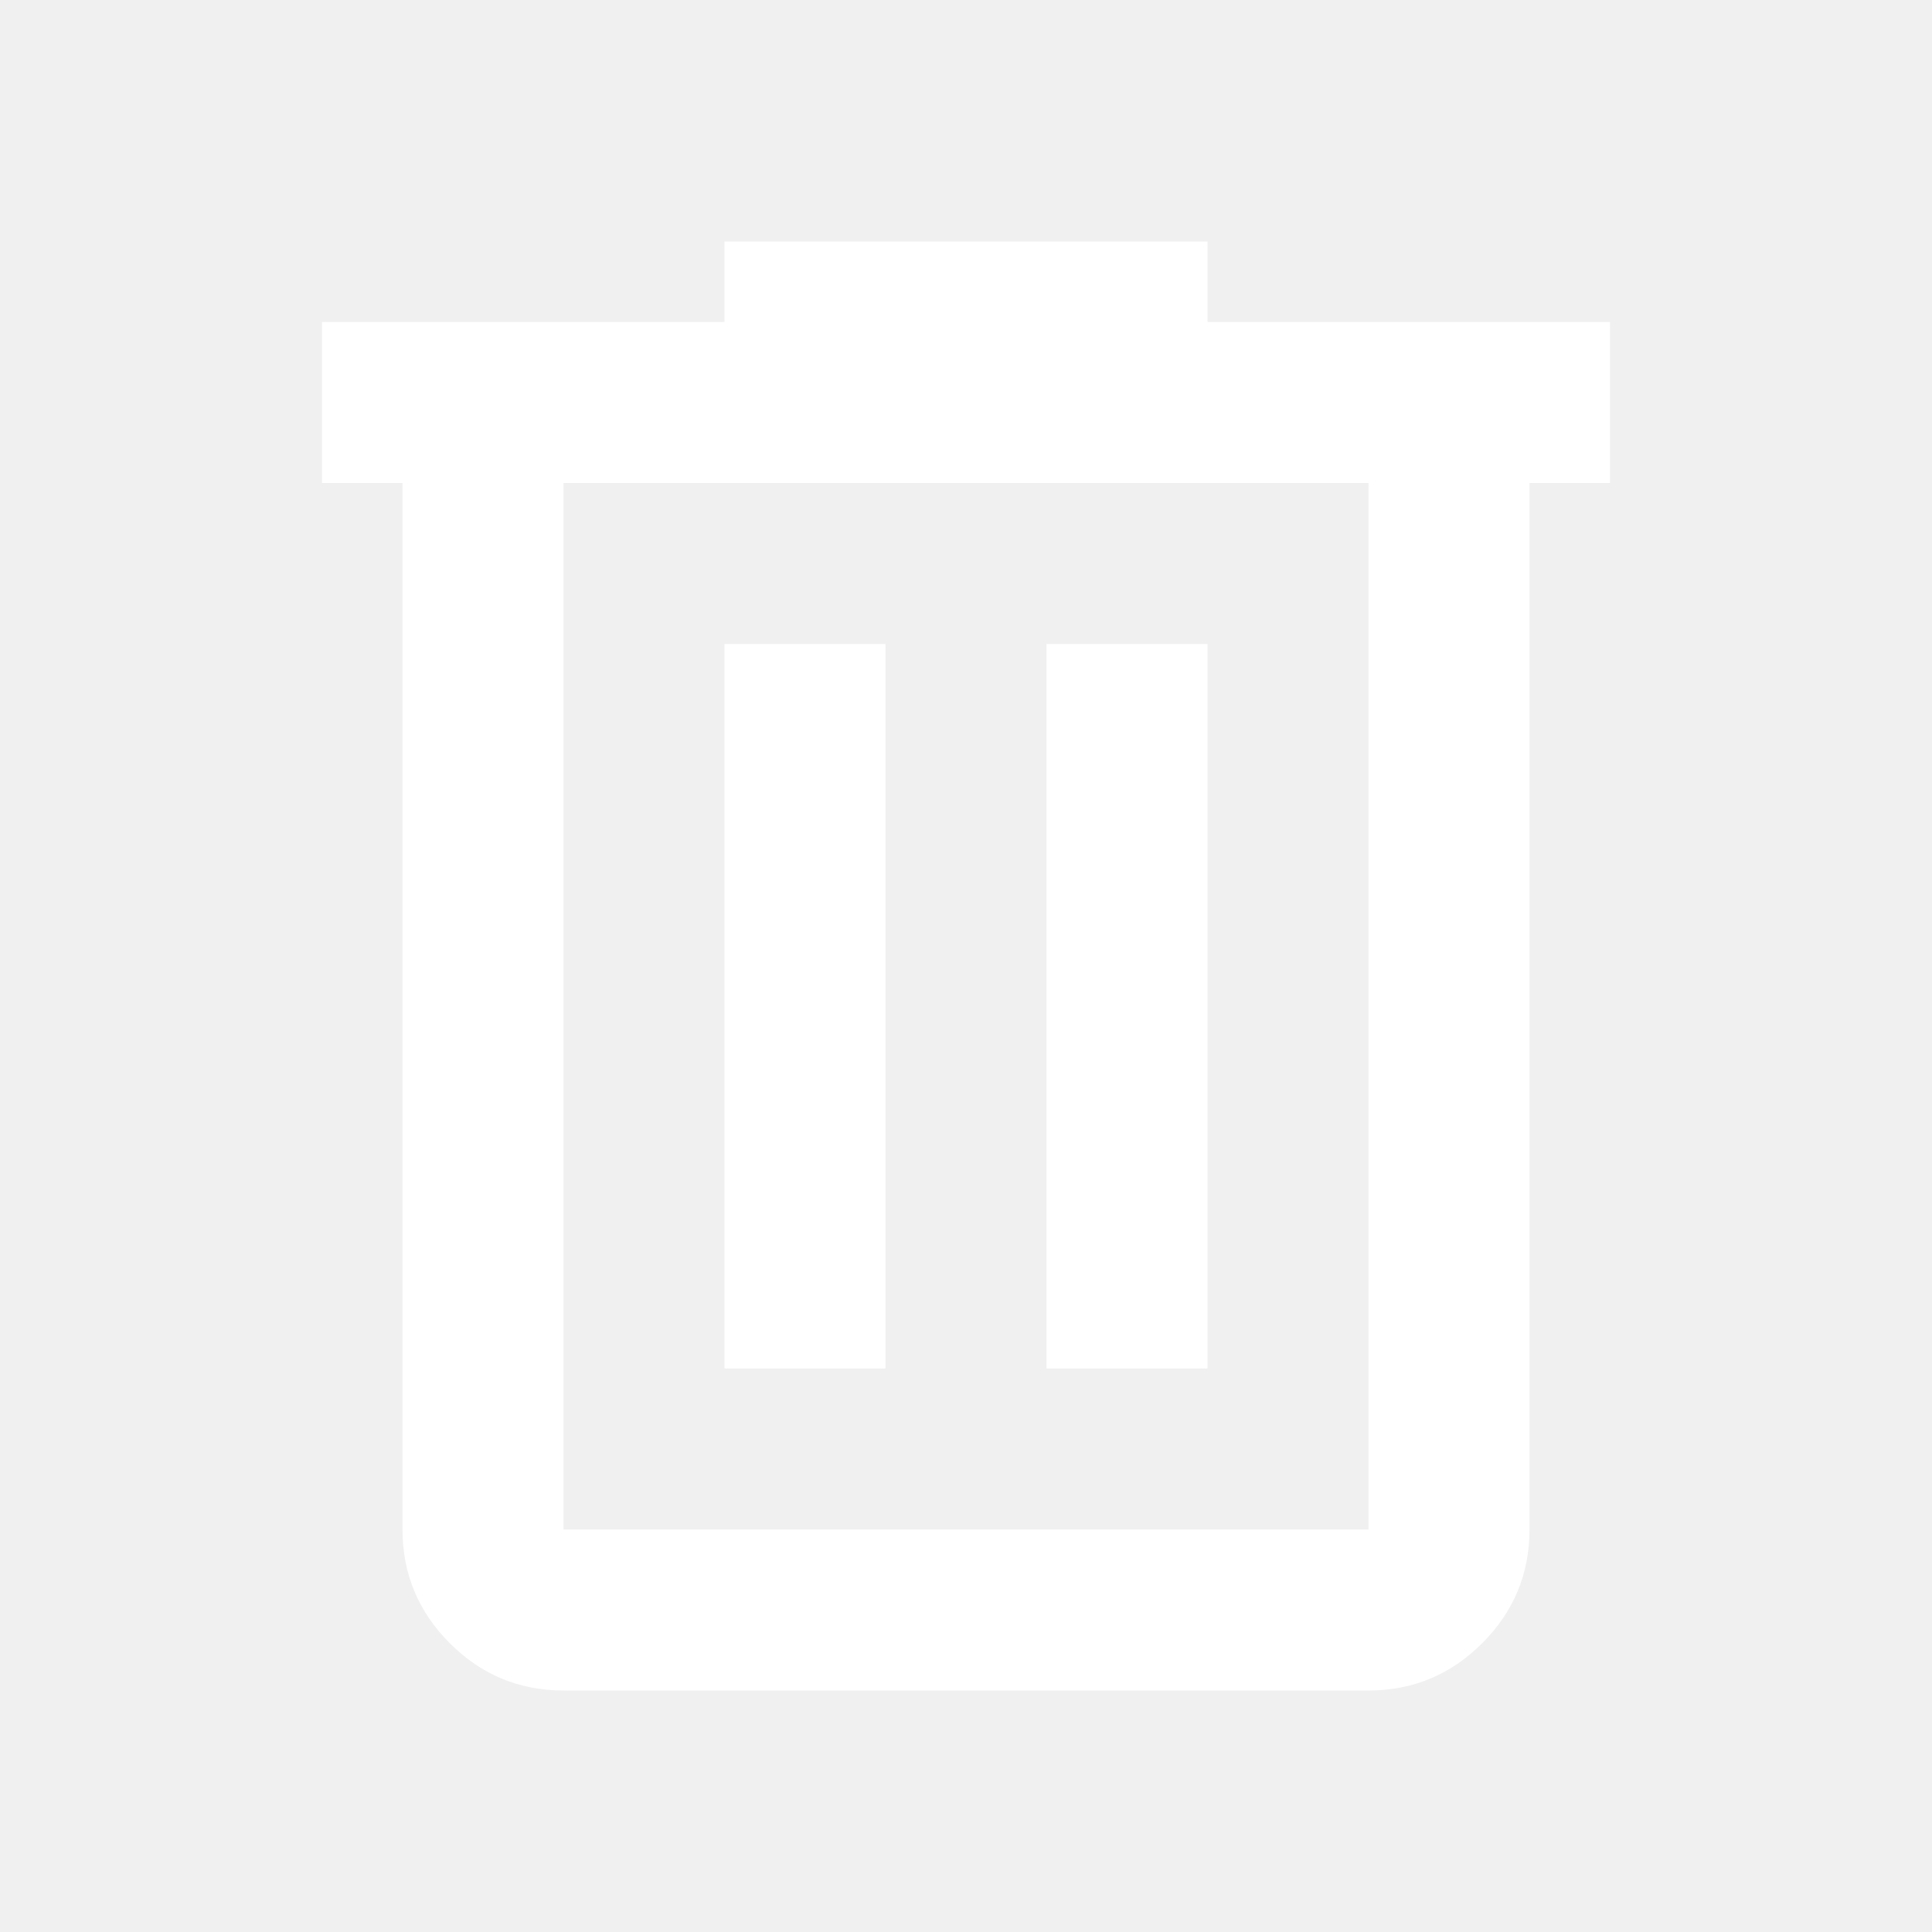
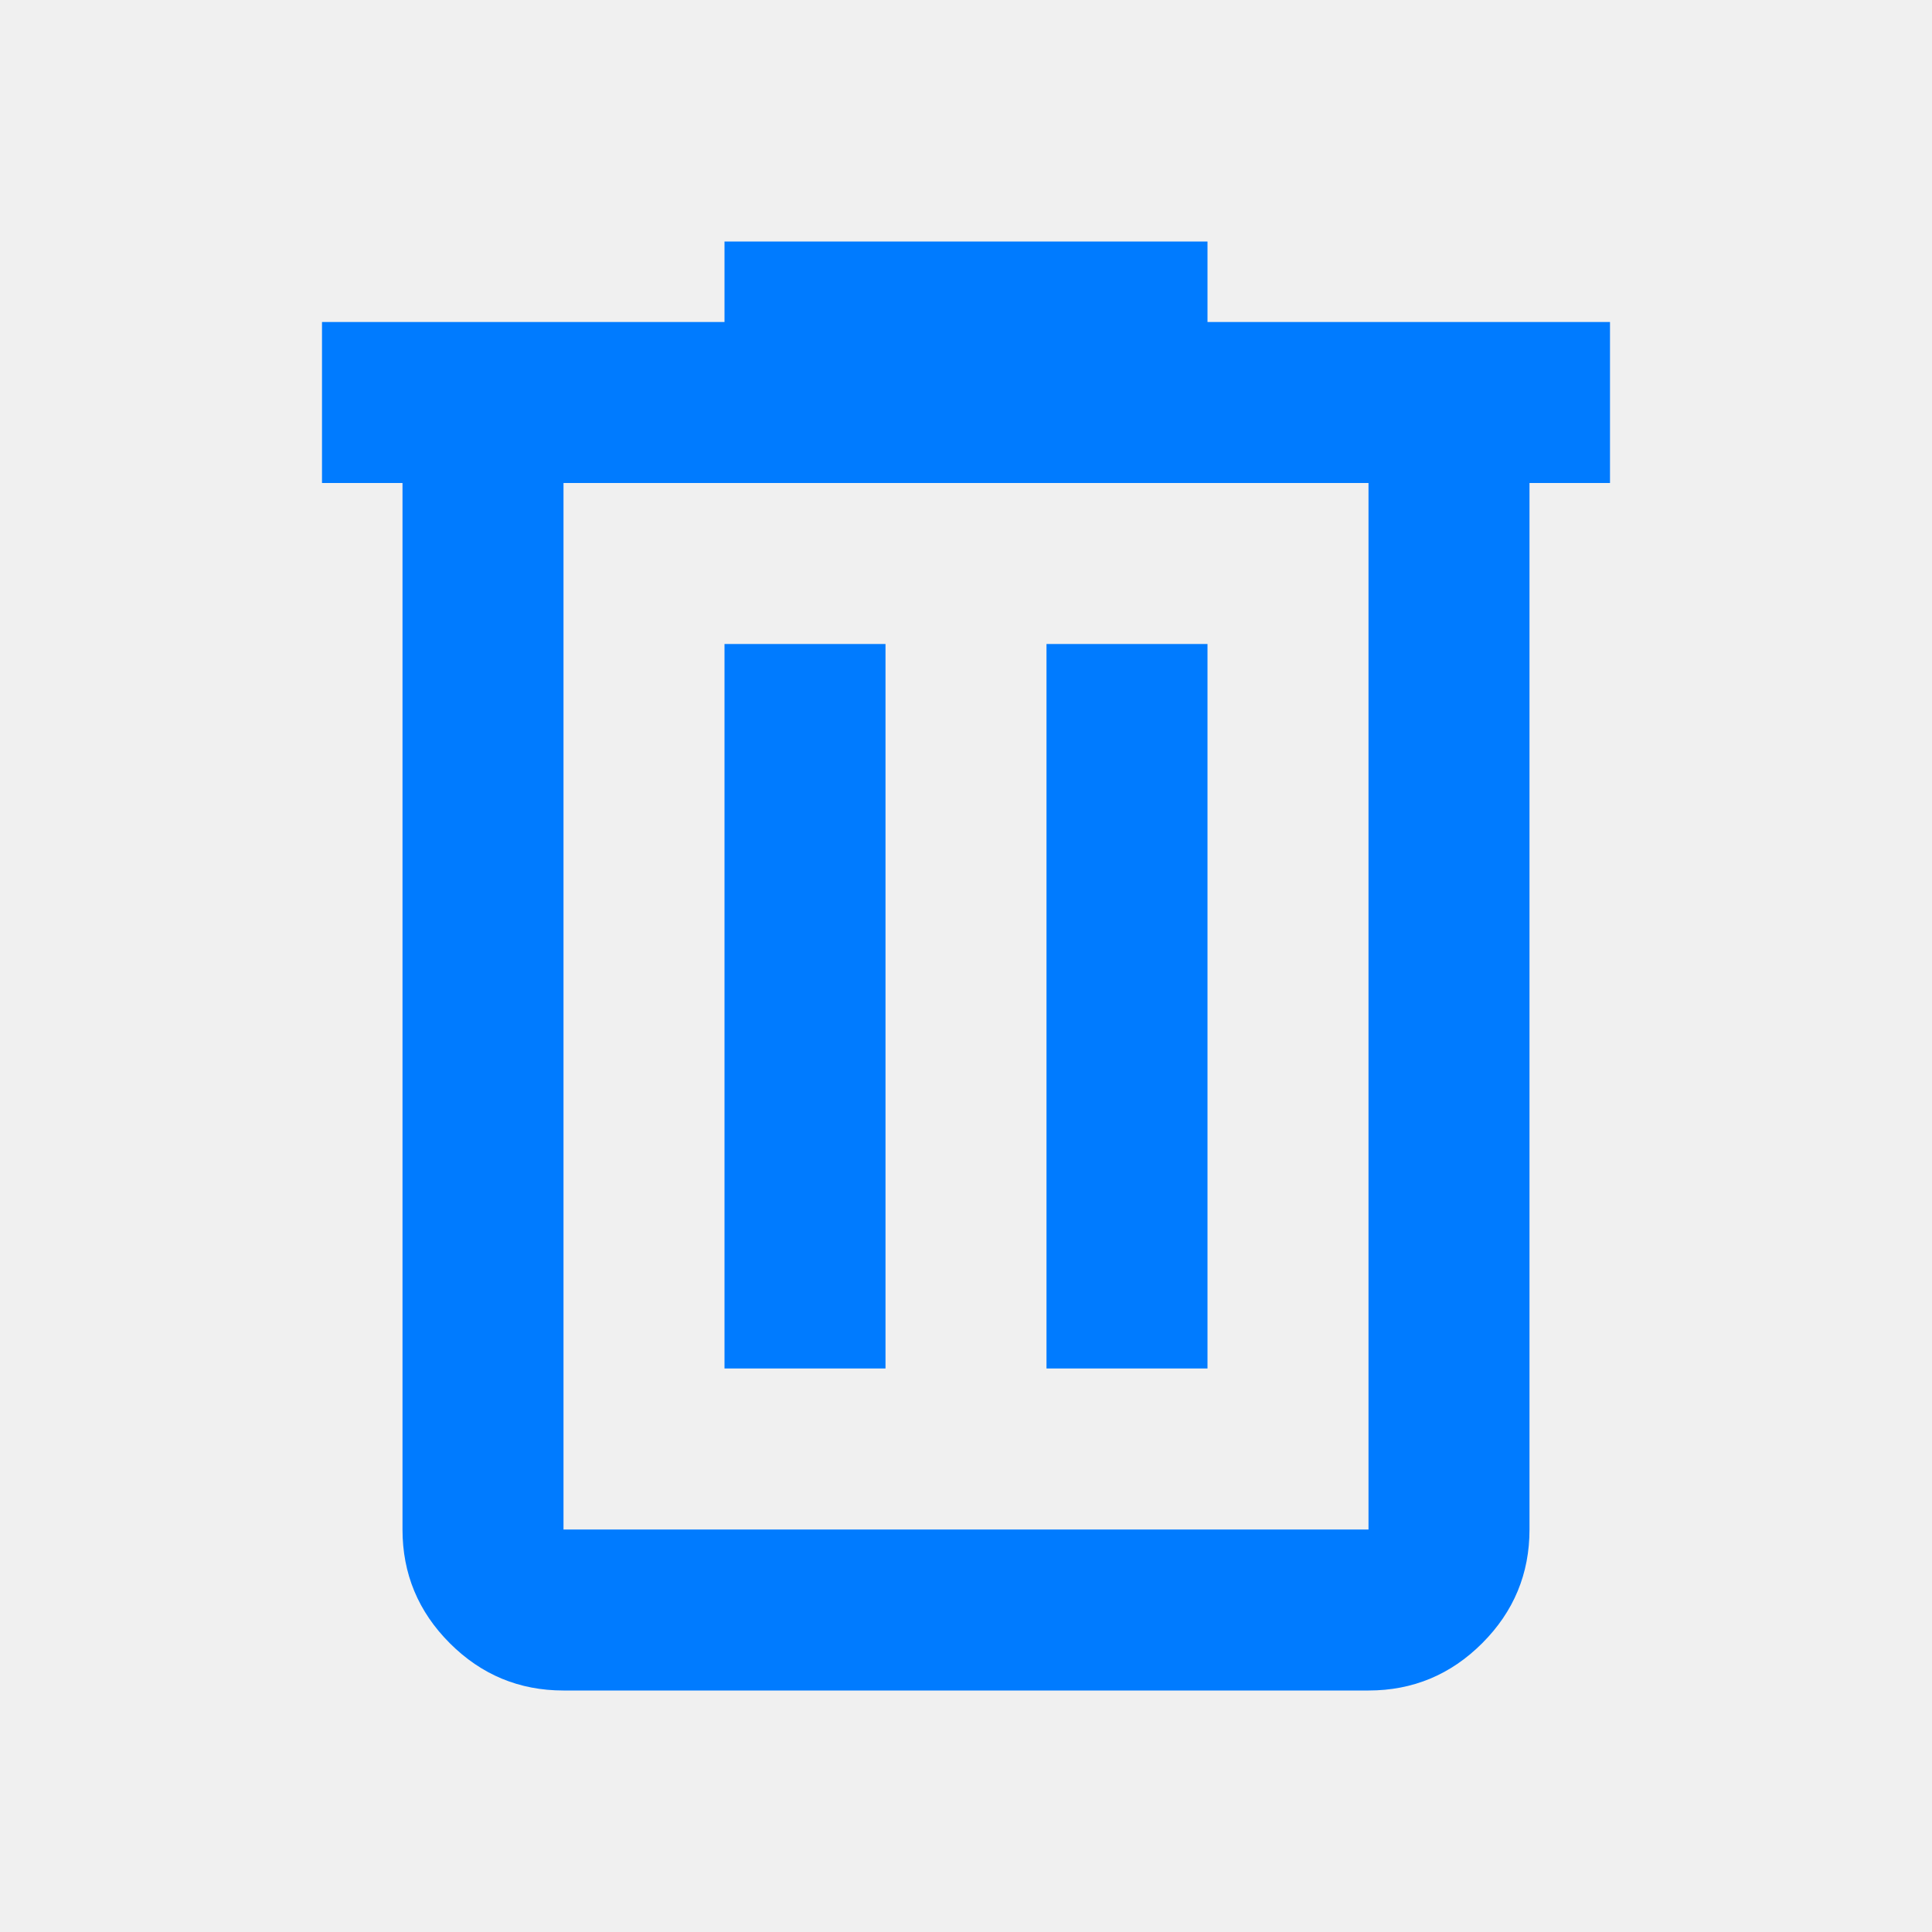
- <svg xmlns="http://www.w3.org/2000/svg" height="24px" viewBox="0 -960 960 960" width="24px" fill="#fff">
+ <svg xmlns="http://www.w3.org/2000/svg" height="24px" viewBox="0 -960 960 960" width="24px" fill="#007bff">
  <path d="M280-120q-33 0-56.5-23.5T200-200v-520h-40v-80h200v-40h240v40h200v80h-40v520q0 33-23.5 56.5T680-120H280Zm400-600H280v520h400v-520ZM360-280h80v-360h-80v360Zm160 0h80v-360h-80v360ZM280-720v520-520Z" />
</svg>
